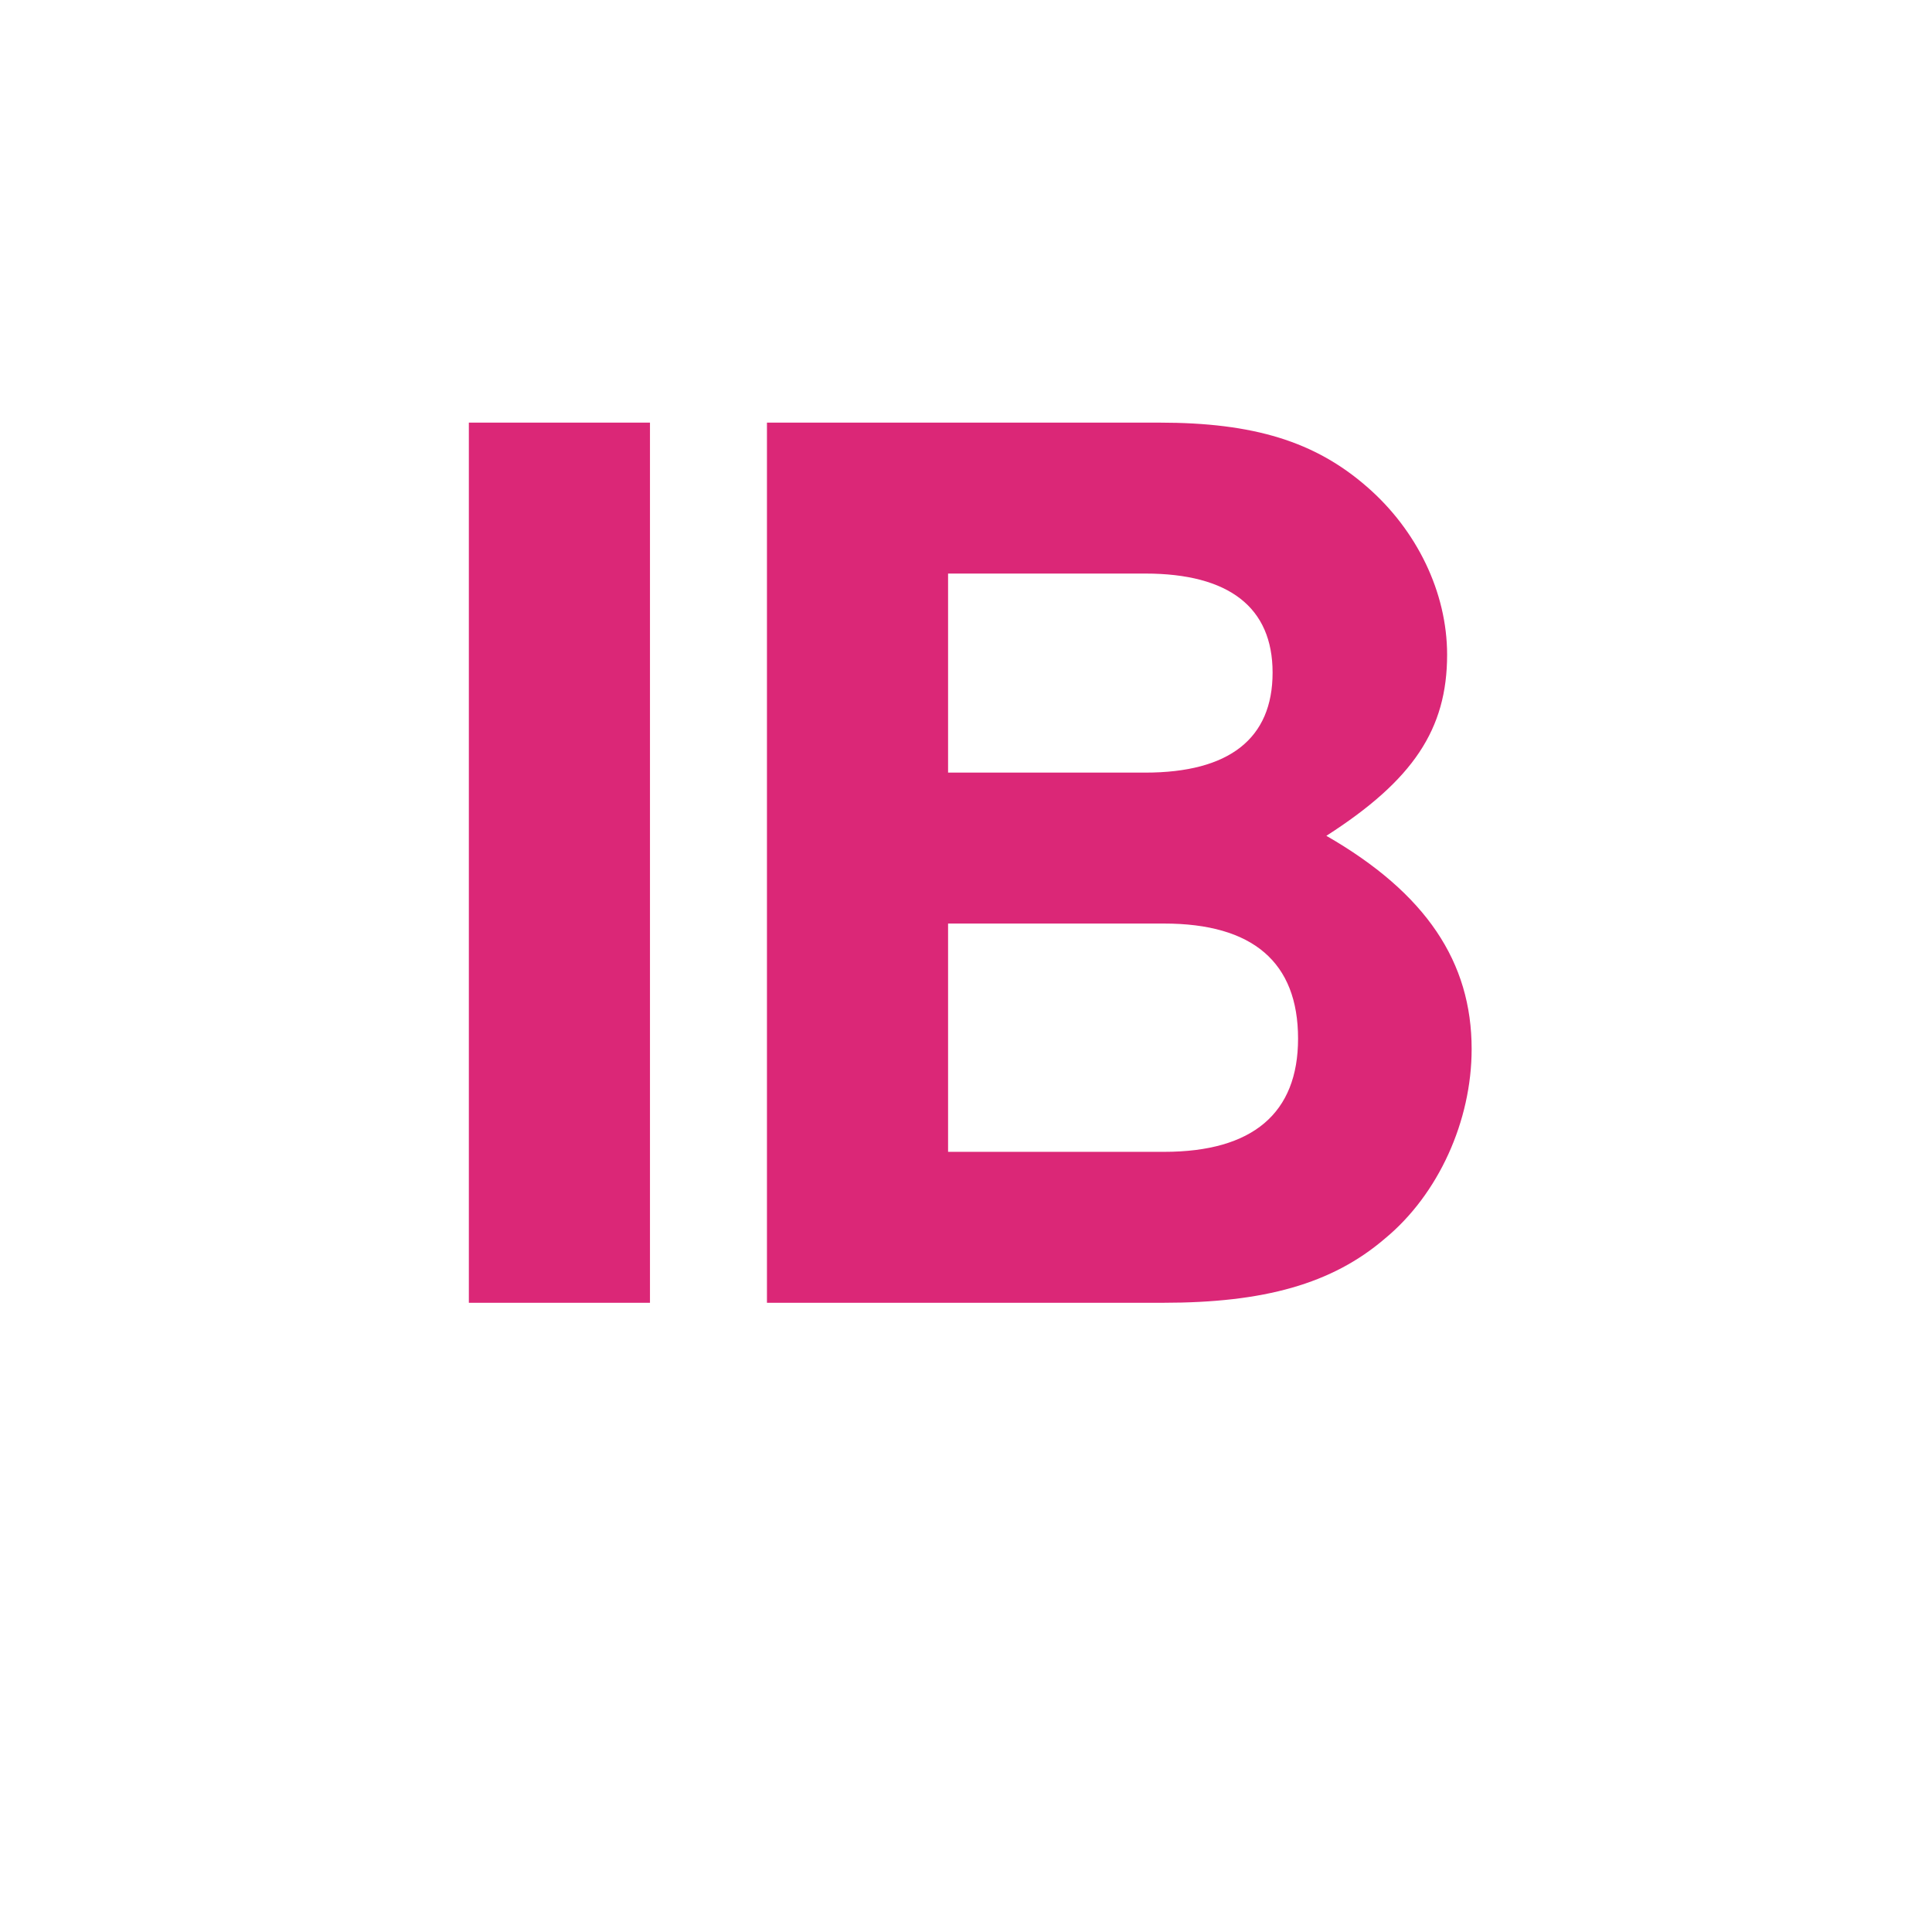
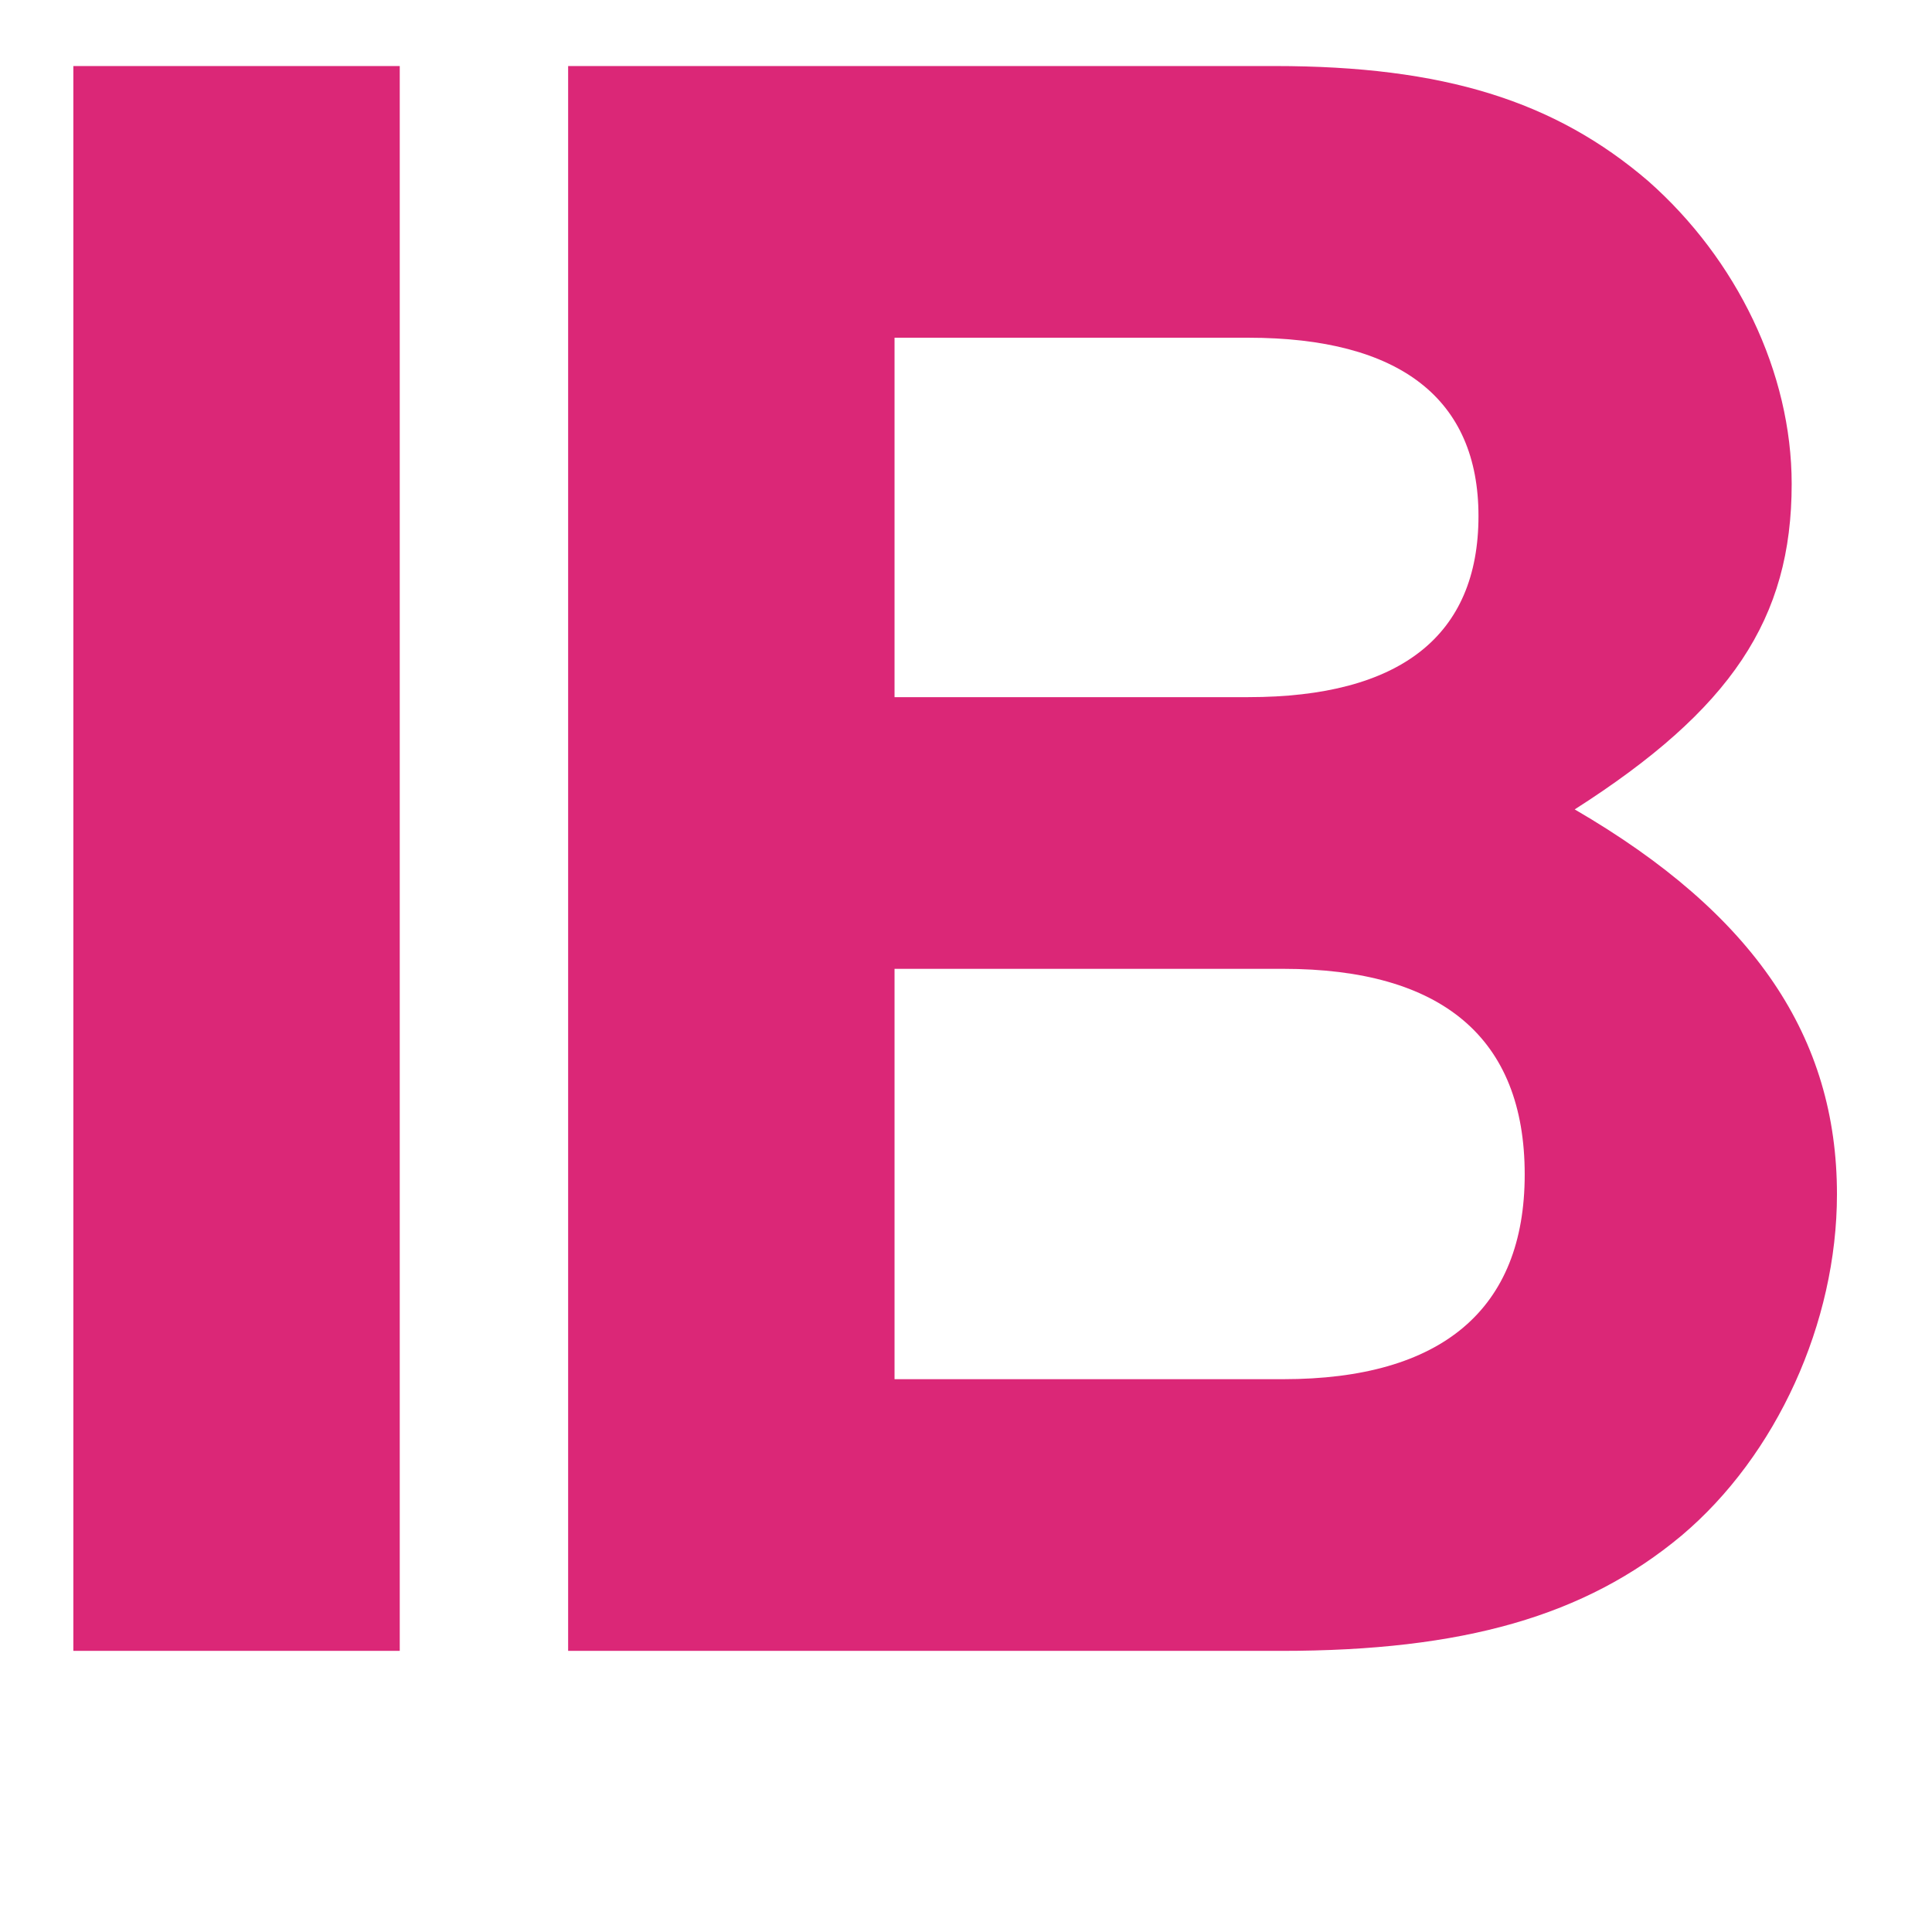
<svg xmlns="http://www.w3.org/2000/svg" viewBox="0 0 32 32">
-   <text x="16" y="17" fill="#db2777" font-family="-apple-system, BlinkMacSystemFont, 'Segoe UI', Helvetica, Arial, sans-serif" font-size="20" font-weight="700" letter-spacing="-1" text-anchor="middle" dominant-baseline="central">IB</text>
+   <text x="15.7" y="19.1" fill="#db2777" font-family="-apple-system, BlinkMacSystemFont, 'Segoe UI', Helvetica, Arial, sans-serif" font-size="36" font-weight="700" letter-spacing="-2.5" text-anchor="middle" dominant-baseline="central">IB</text>
</svg>
